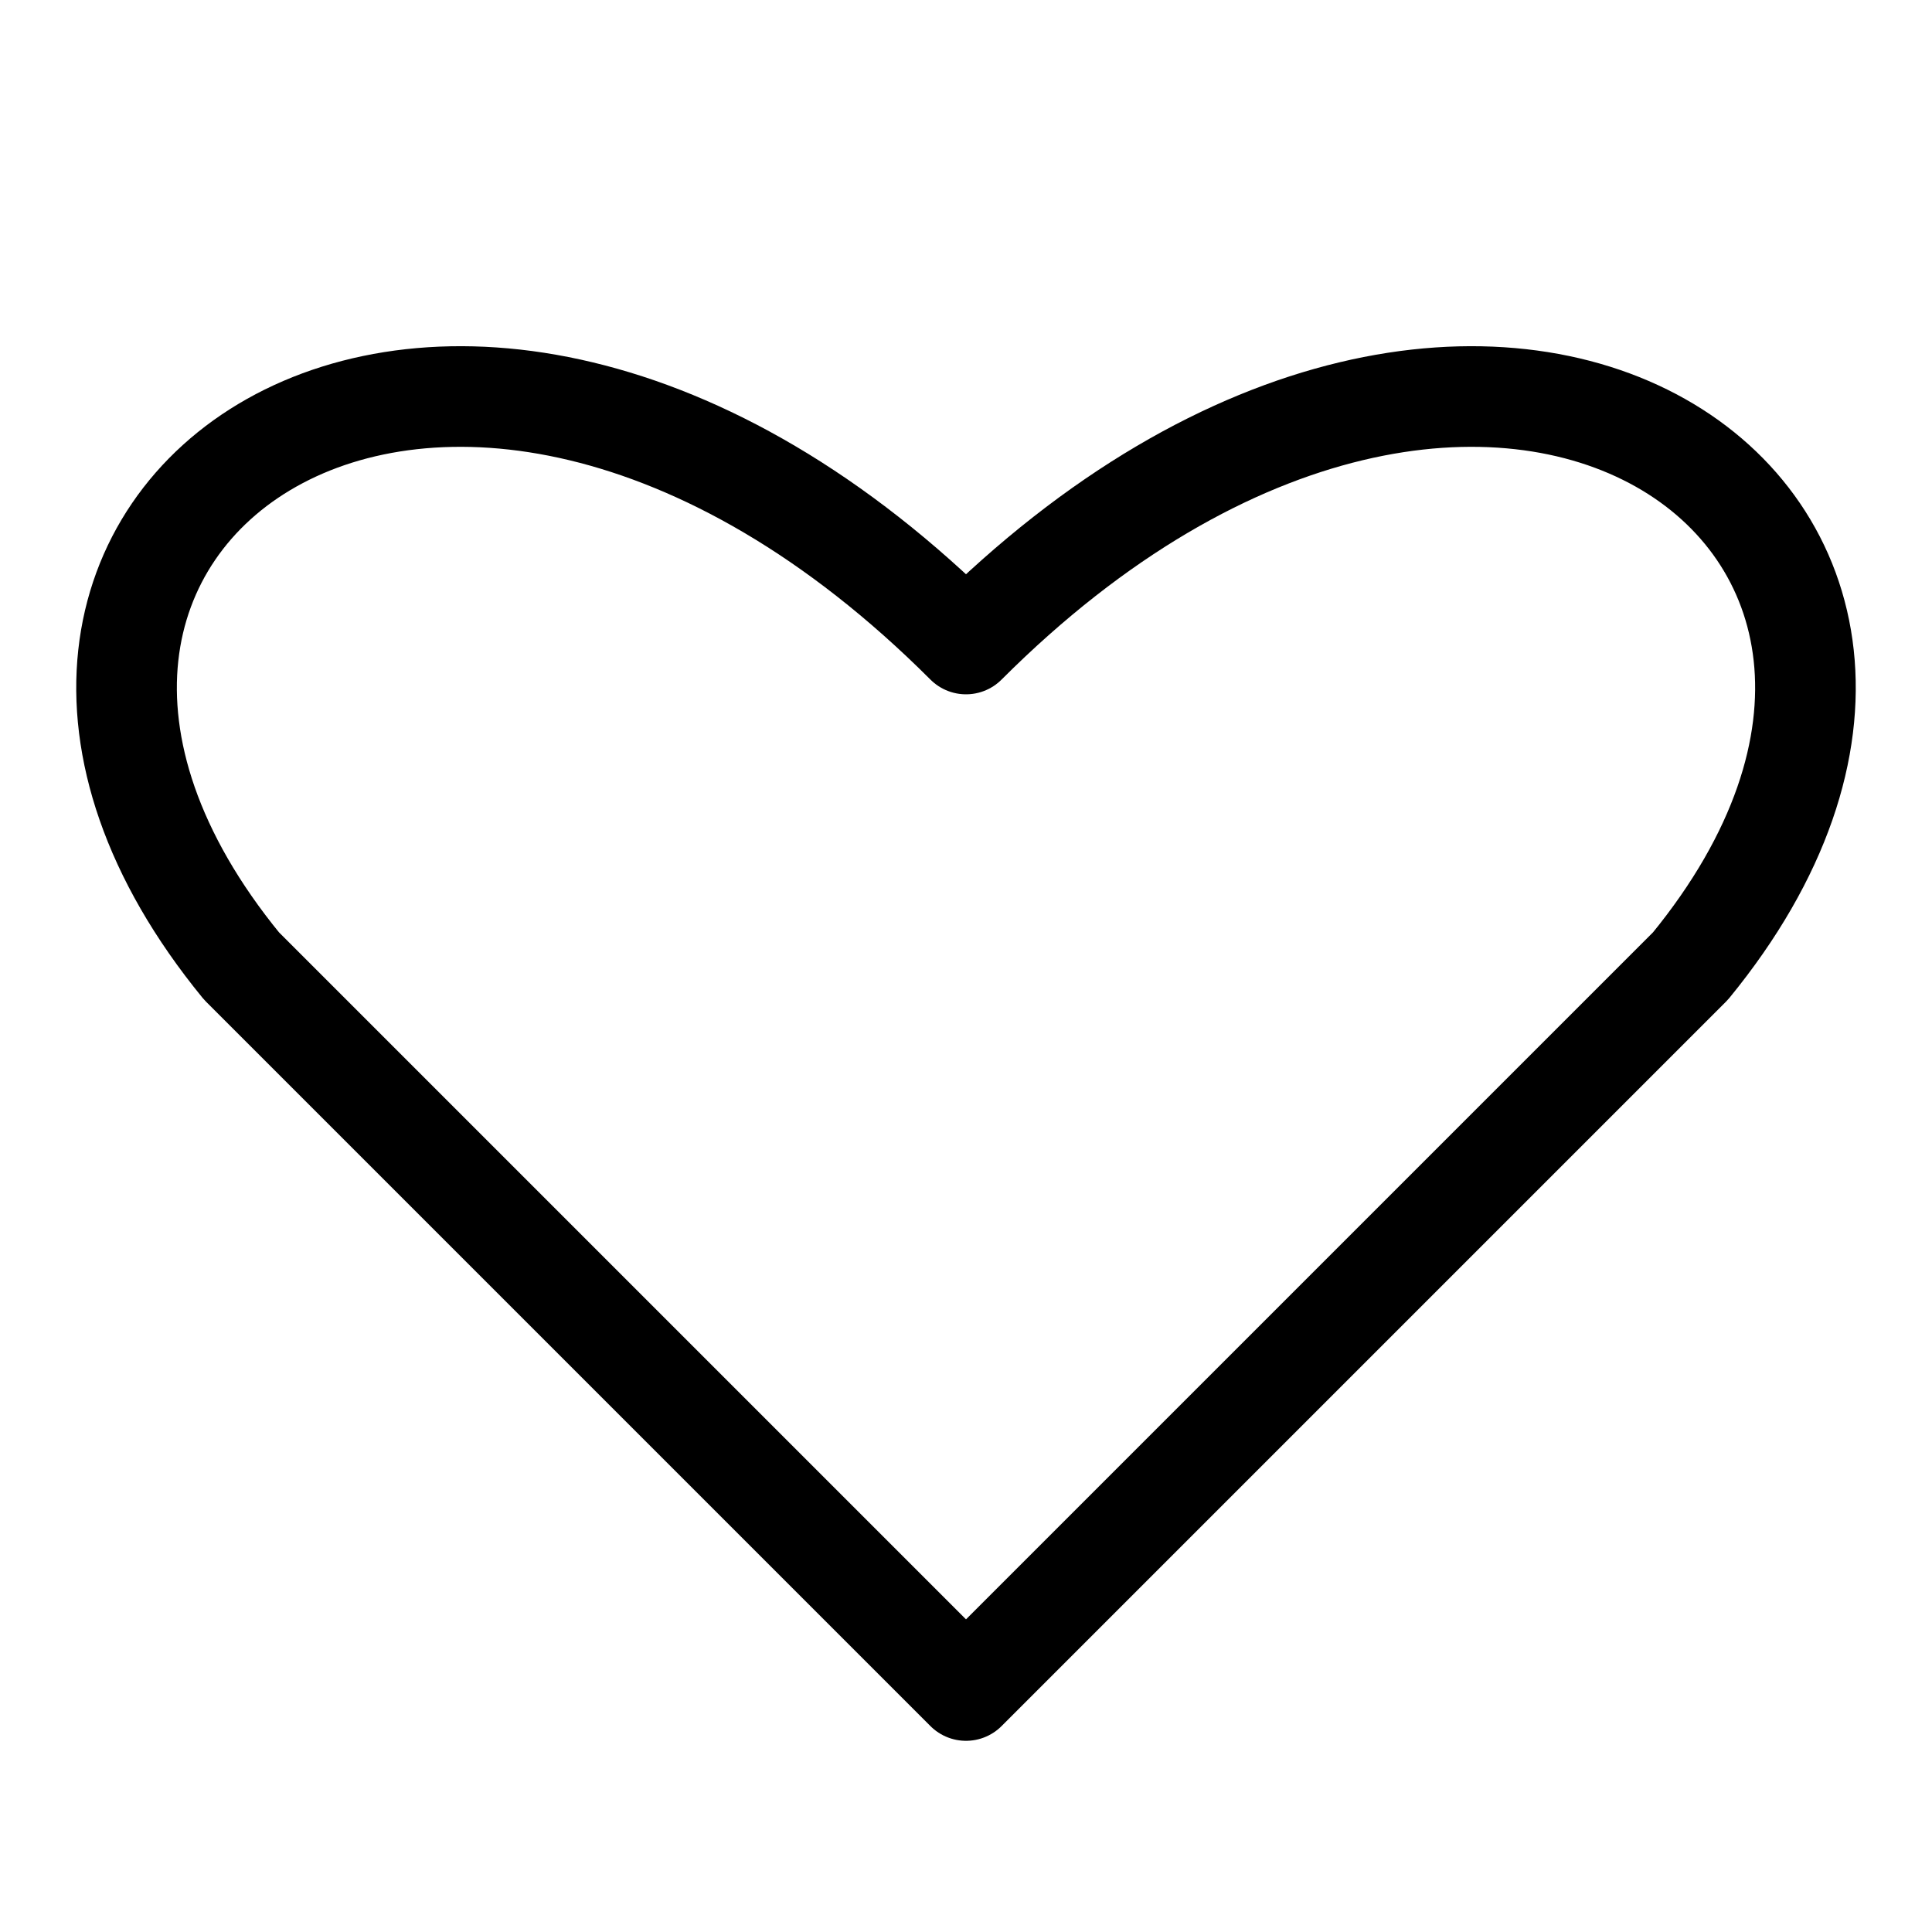
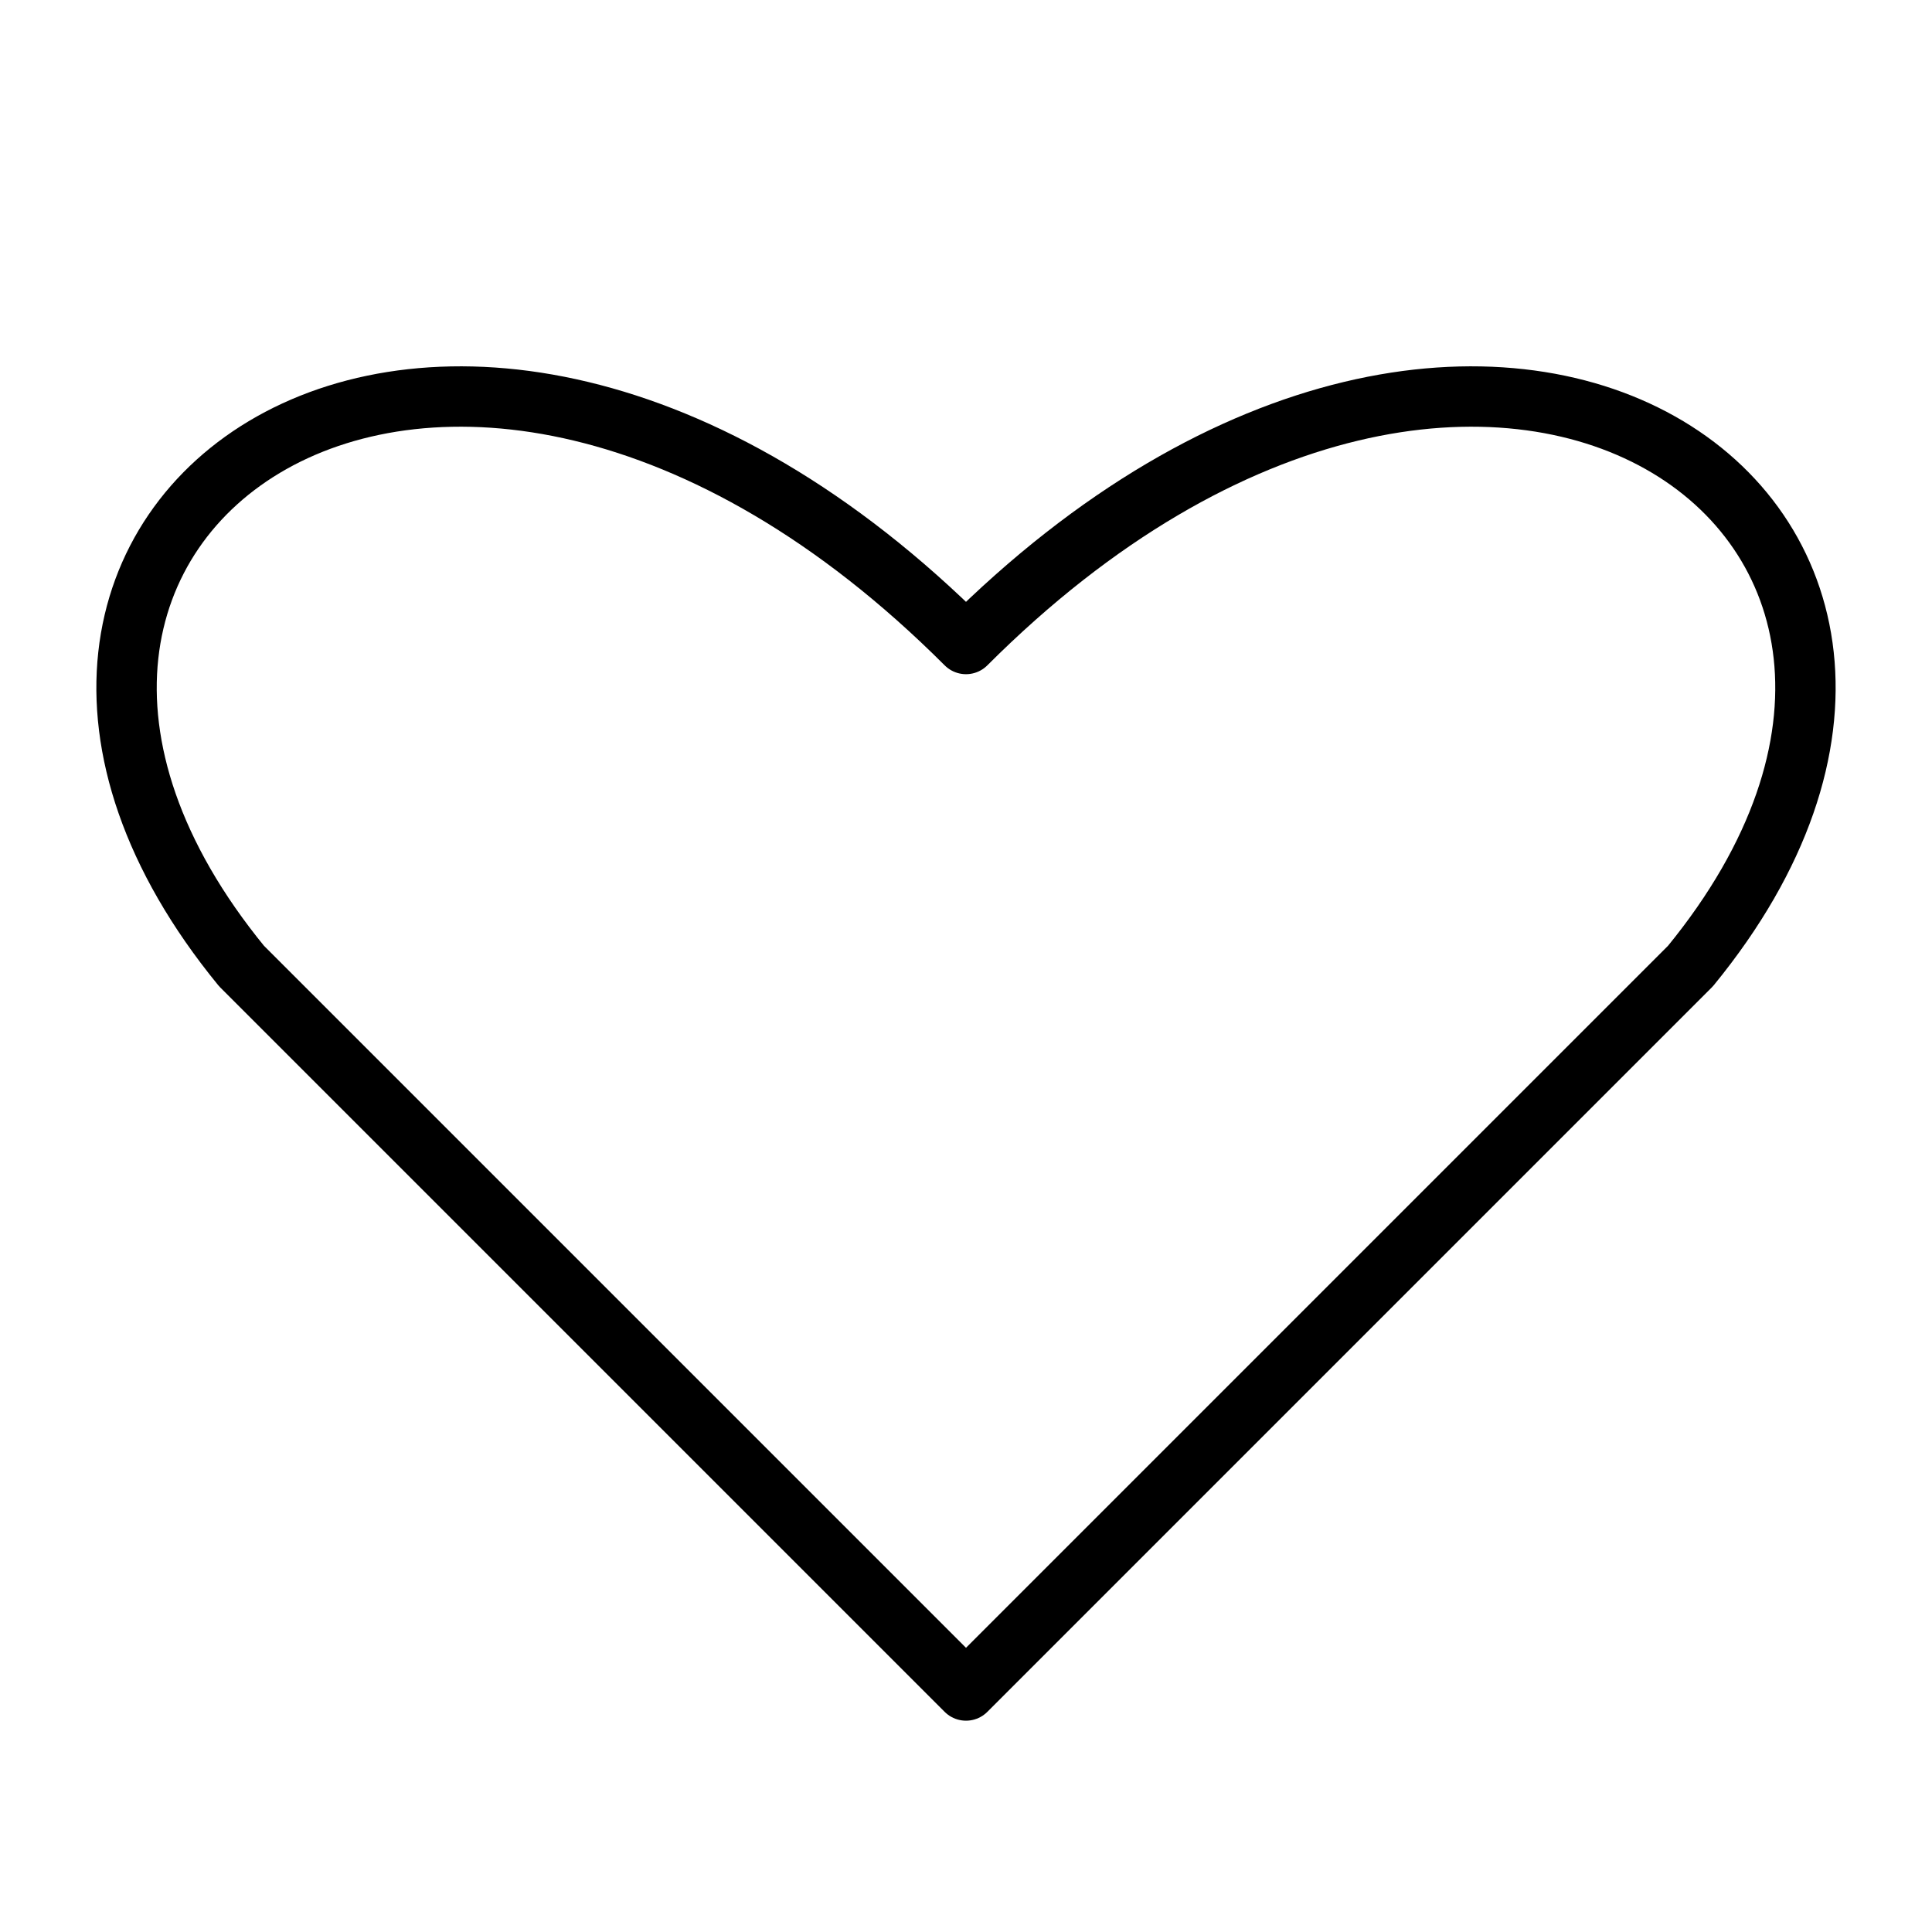
<svg xmlns="http://www.w3.org/2000/svg" width="48" height="48" viewBox="0 0 48 48">
-   <path d="M24 42 6 24C-3 13 11 3 24 16 37 3 51 13 42 24L24 42Z" fill="none" stroke="black" stroke-width="2.5" stroke-linecap="round" stroke-linejoin="round" />
+   <path d="M24 42 6 24C-3 13 11 3 24 16 37 3 51 13 42 24L24 42Z" fill="none" stroke="black" stroke-width="1.5" stroke-linecap="round" stroke-linejoin="round" />
</svg>
